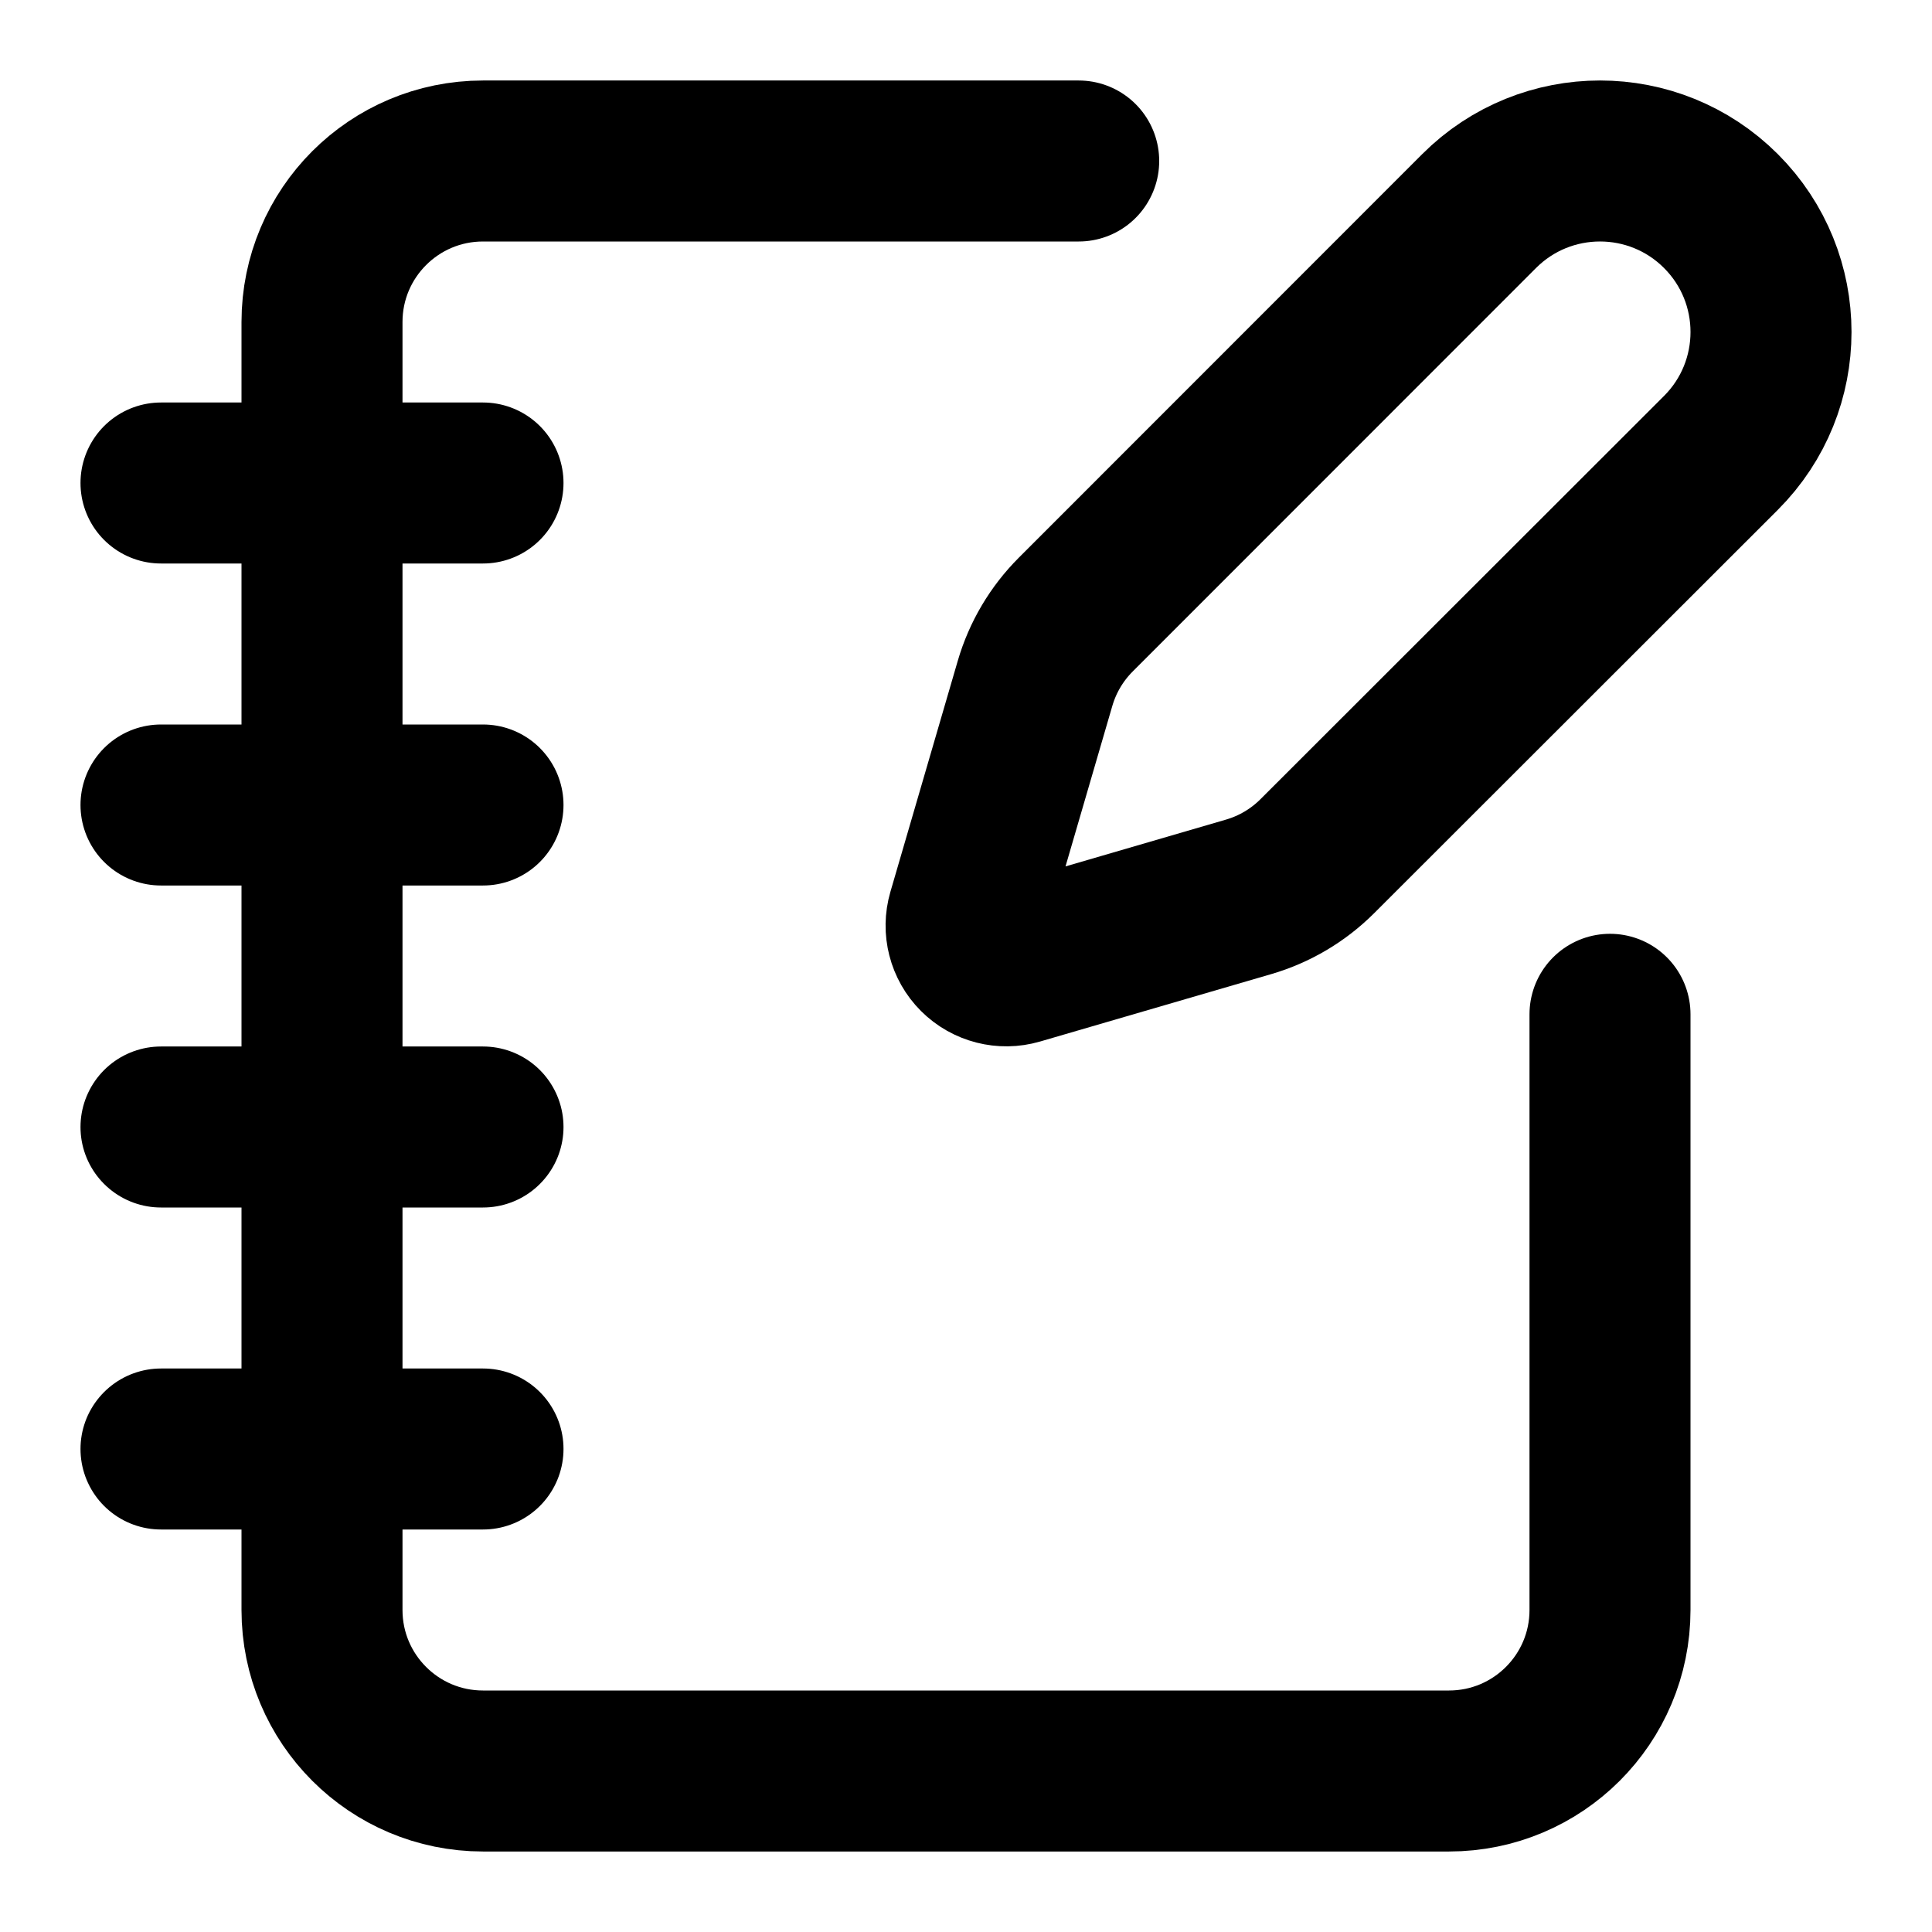
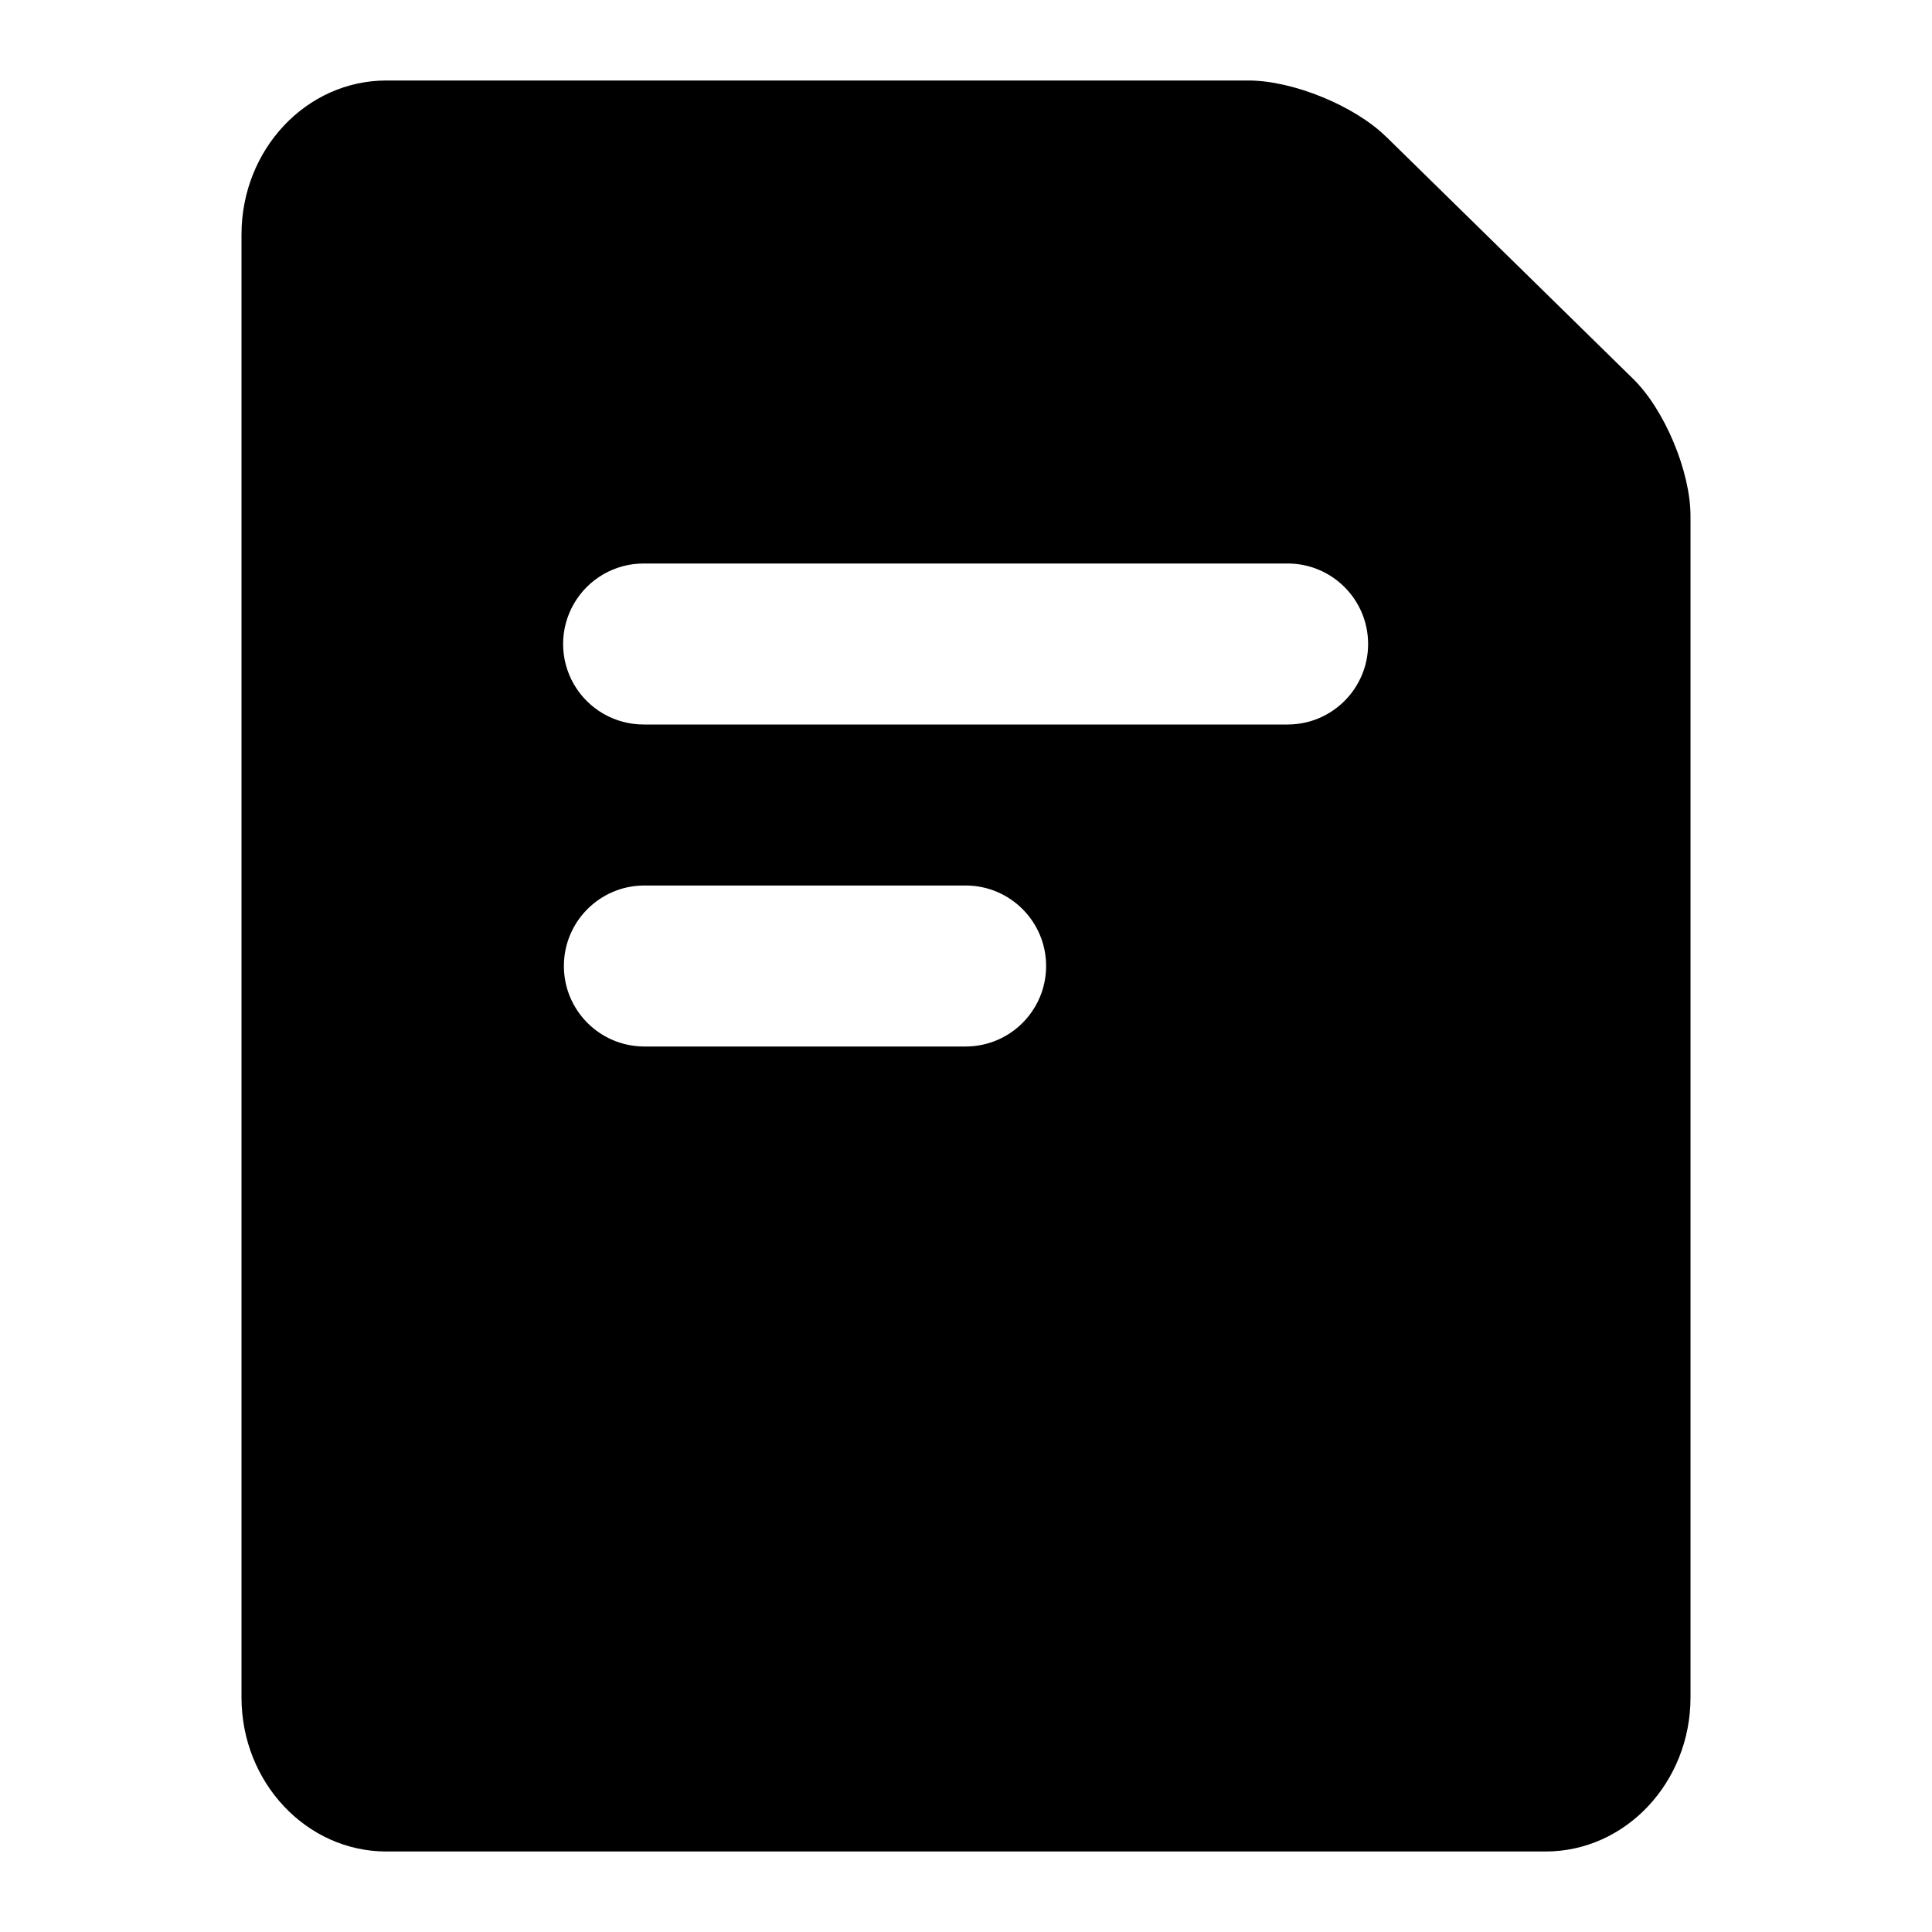
- <svg xmlns="http://www.w3.org/2000/svg" class="lucide lucide-notebook-pen" width="24" height="24" viewBox="0 0 24 24" fill="none" stroke="currentColor" stroke-width="2" stroke-linecap="round" stroke-linejoin="round">
-   <path d="M13.4 2H6a2 2 0 0 0-2 2v16a2 2 0 0 0 2 2h12a2 2 0 0 0 2-2v-7.4" />
-   <path d="M2 6h4" />
-   <path d="M2 10h4" />
-   <path d="M2 14h4" />
-   <path d="M2 18h4" />
-   <path d="M21.378 5.626a1 1 0 1 0-3.004-3.004l-5.01 5.012a2 2 0 0 0-.506.854l-.837 2.87a.5.5 0 0 0 .62.62l2.87-.837a2 2 0 0 0 .854-.506z" />
+ <svg xmlns="http://www.w3.org/2000/svg" t="1785829088020" class="icon" viewBox="0 0 1024 1024" version="1.1" p-id="14257" width="200" height="200">
+   <path d="M734.635 72.448C717.824 55.979 685.227 42.667 661.675 42.667H204.8C162.389 42.667 128 79.189 128 124.331v775.339C128 944.768 162.475 981.333 204.8 981.333h614.4c42.411 0 76.8-36.693 76.8-81.579V273.493c0-23.68-13.781-56.405-30.379-72.661l-130.987-128.427zM341.333 298.667h341.333a42.667 42.667 0 0 1 0 85.333H341.333a42.667 42.667 0 1 1 0-85.333z m0 170.667h170.667a42.667 42.667 0 0 1 0 85.333H341.333a42.667 42.667 0 0 1 0-85.333z" p-id="14258" />
</svg>
